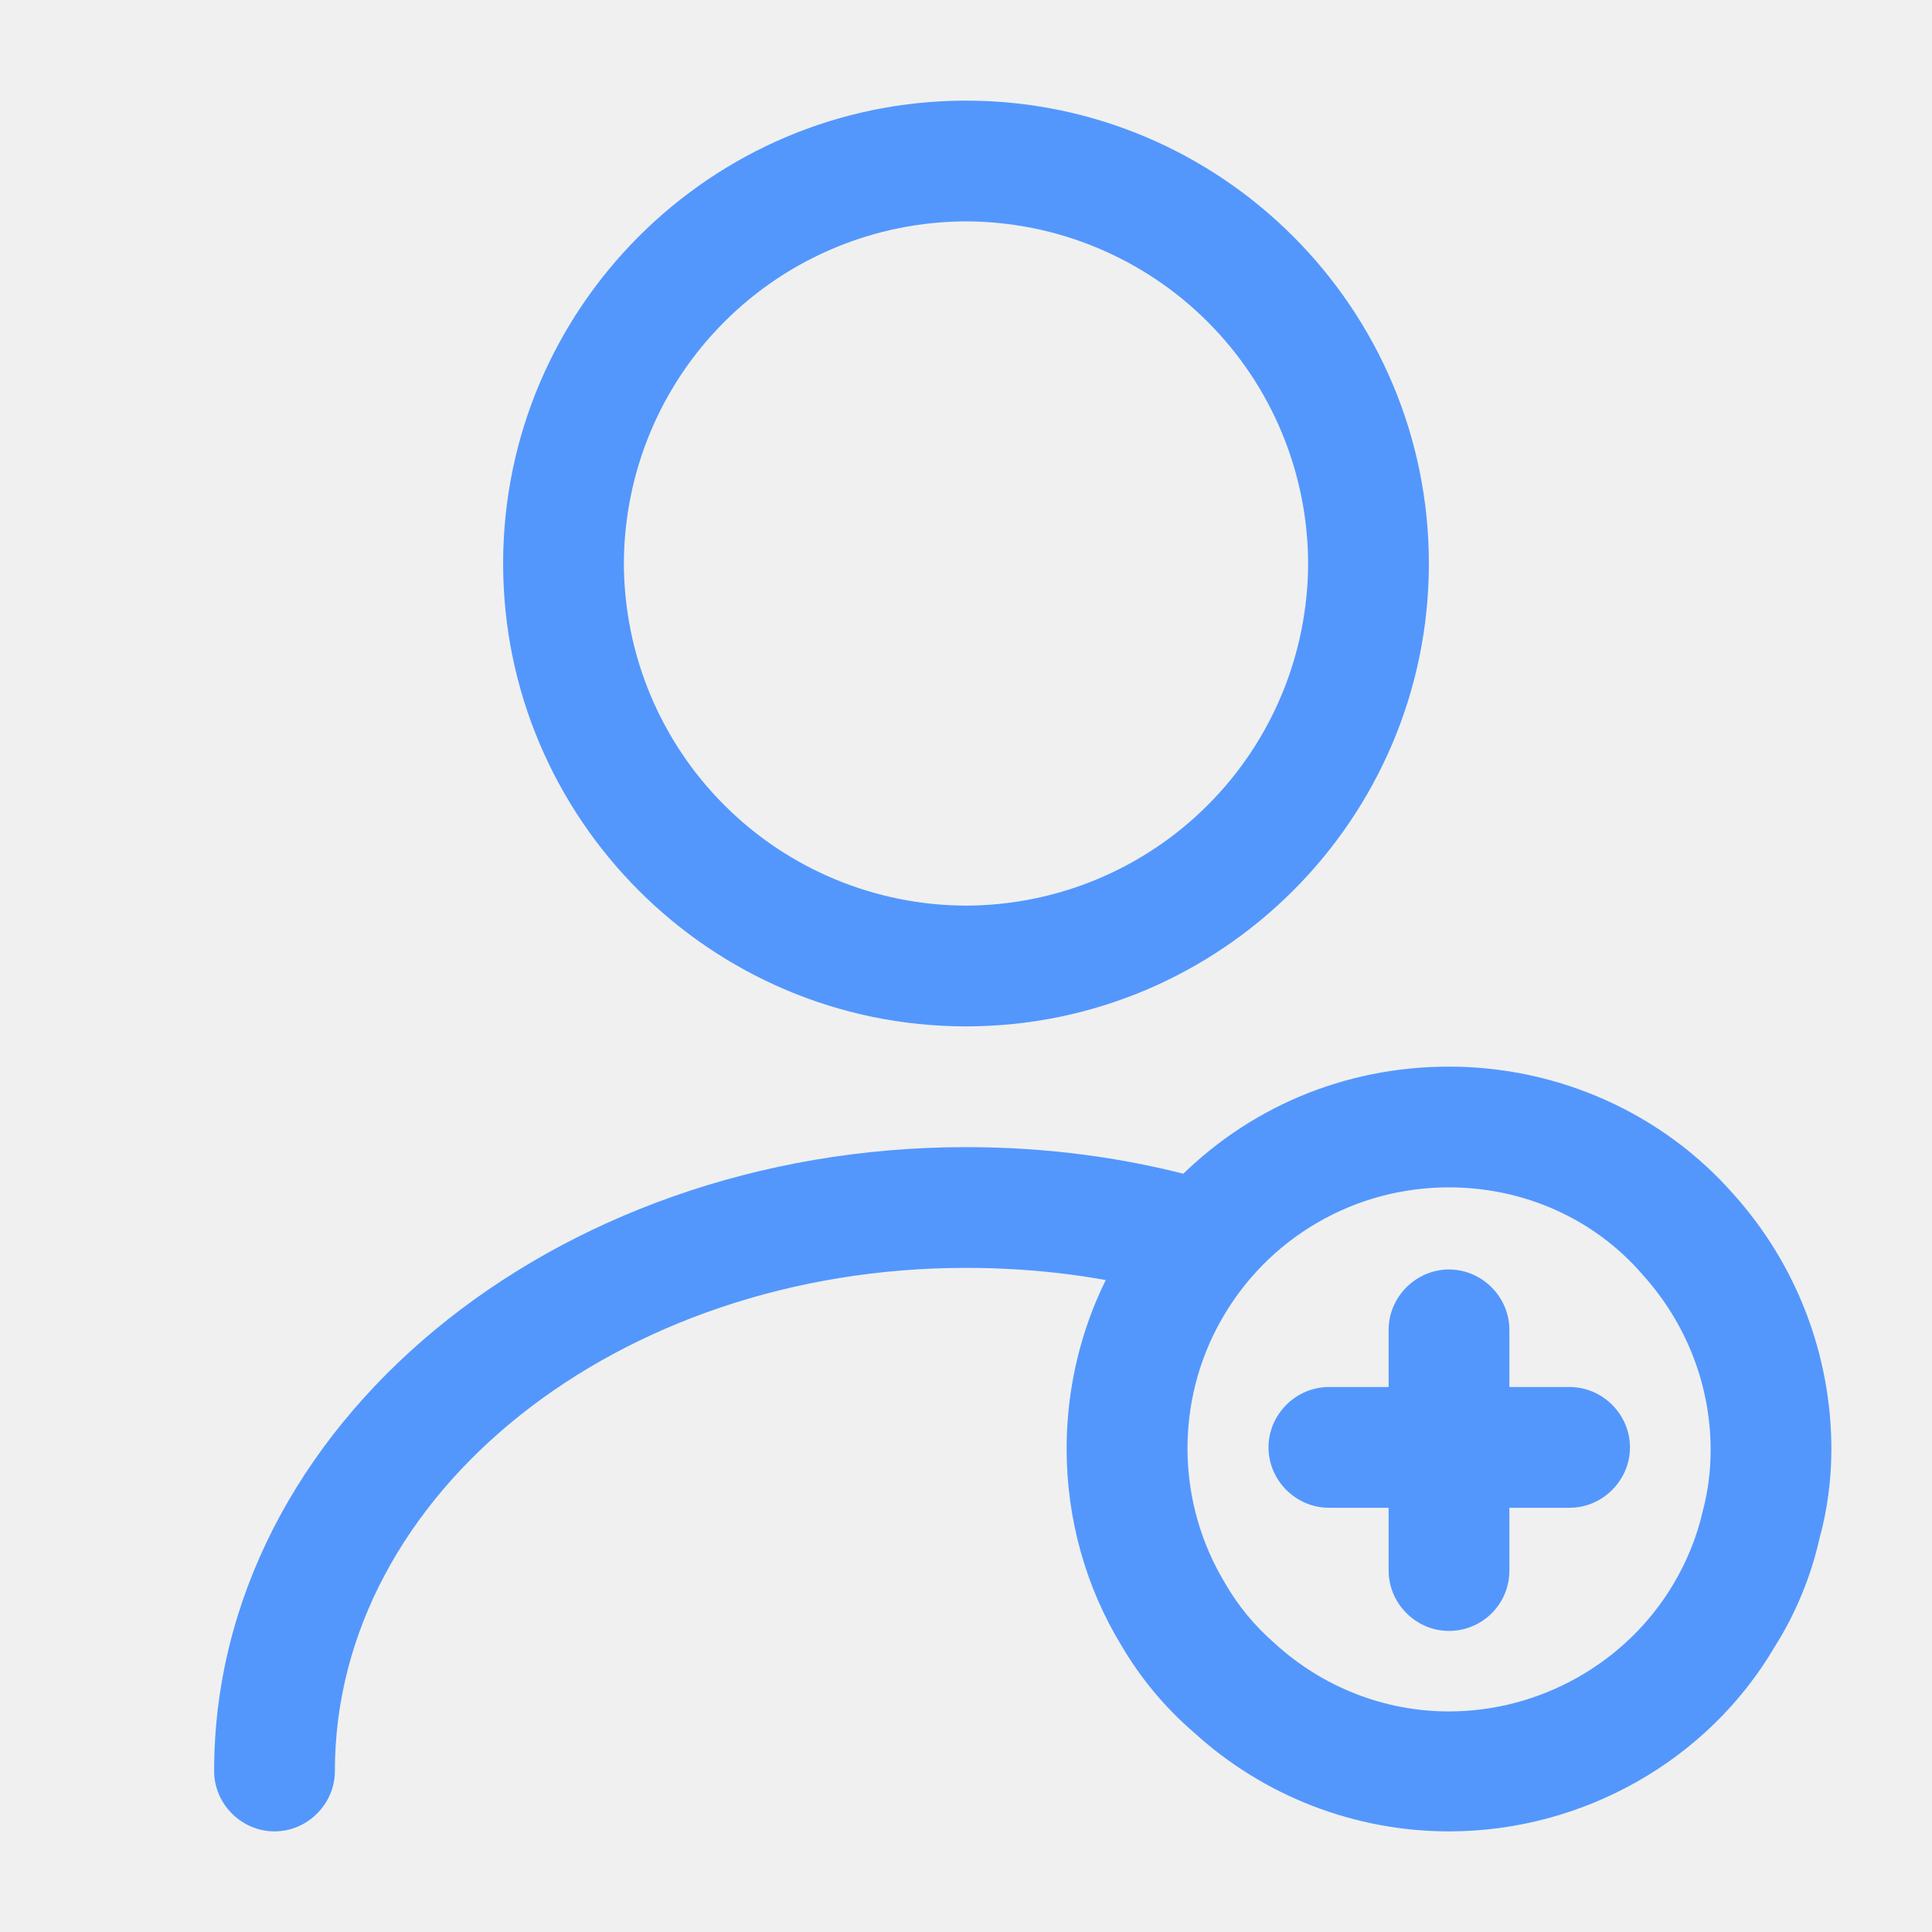
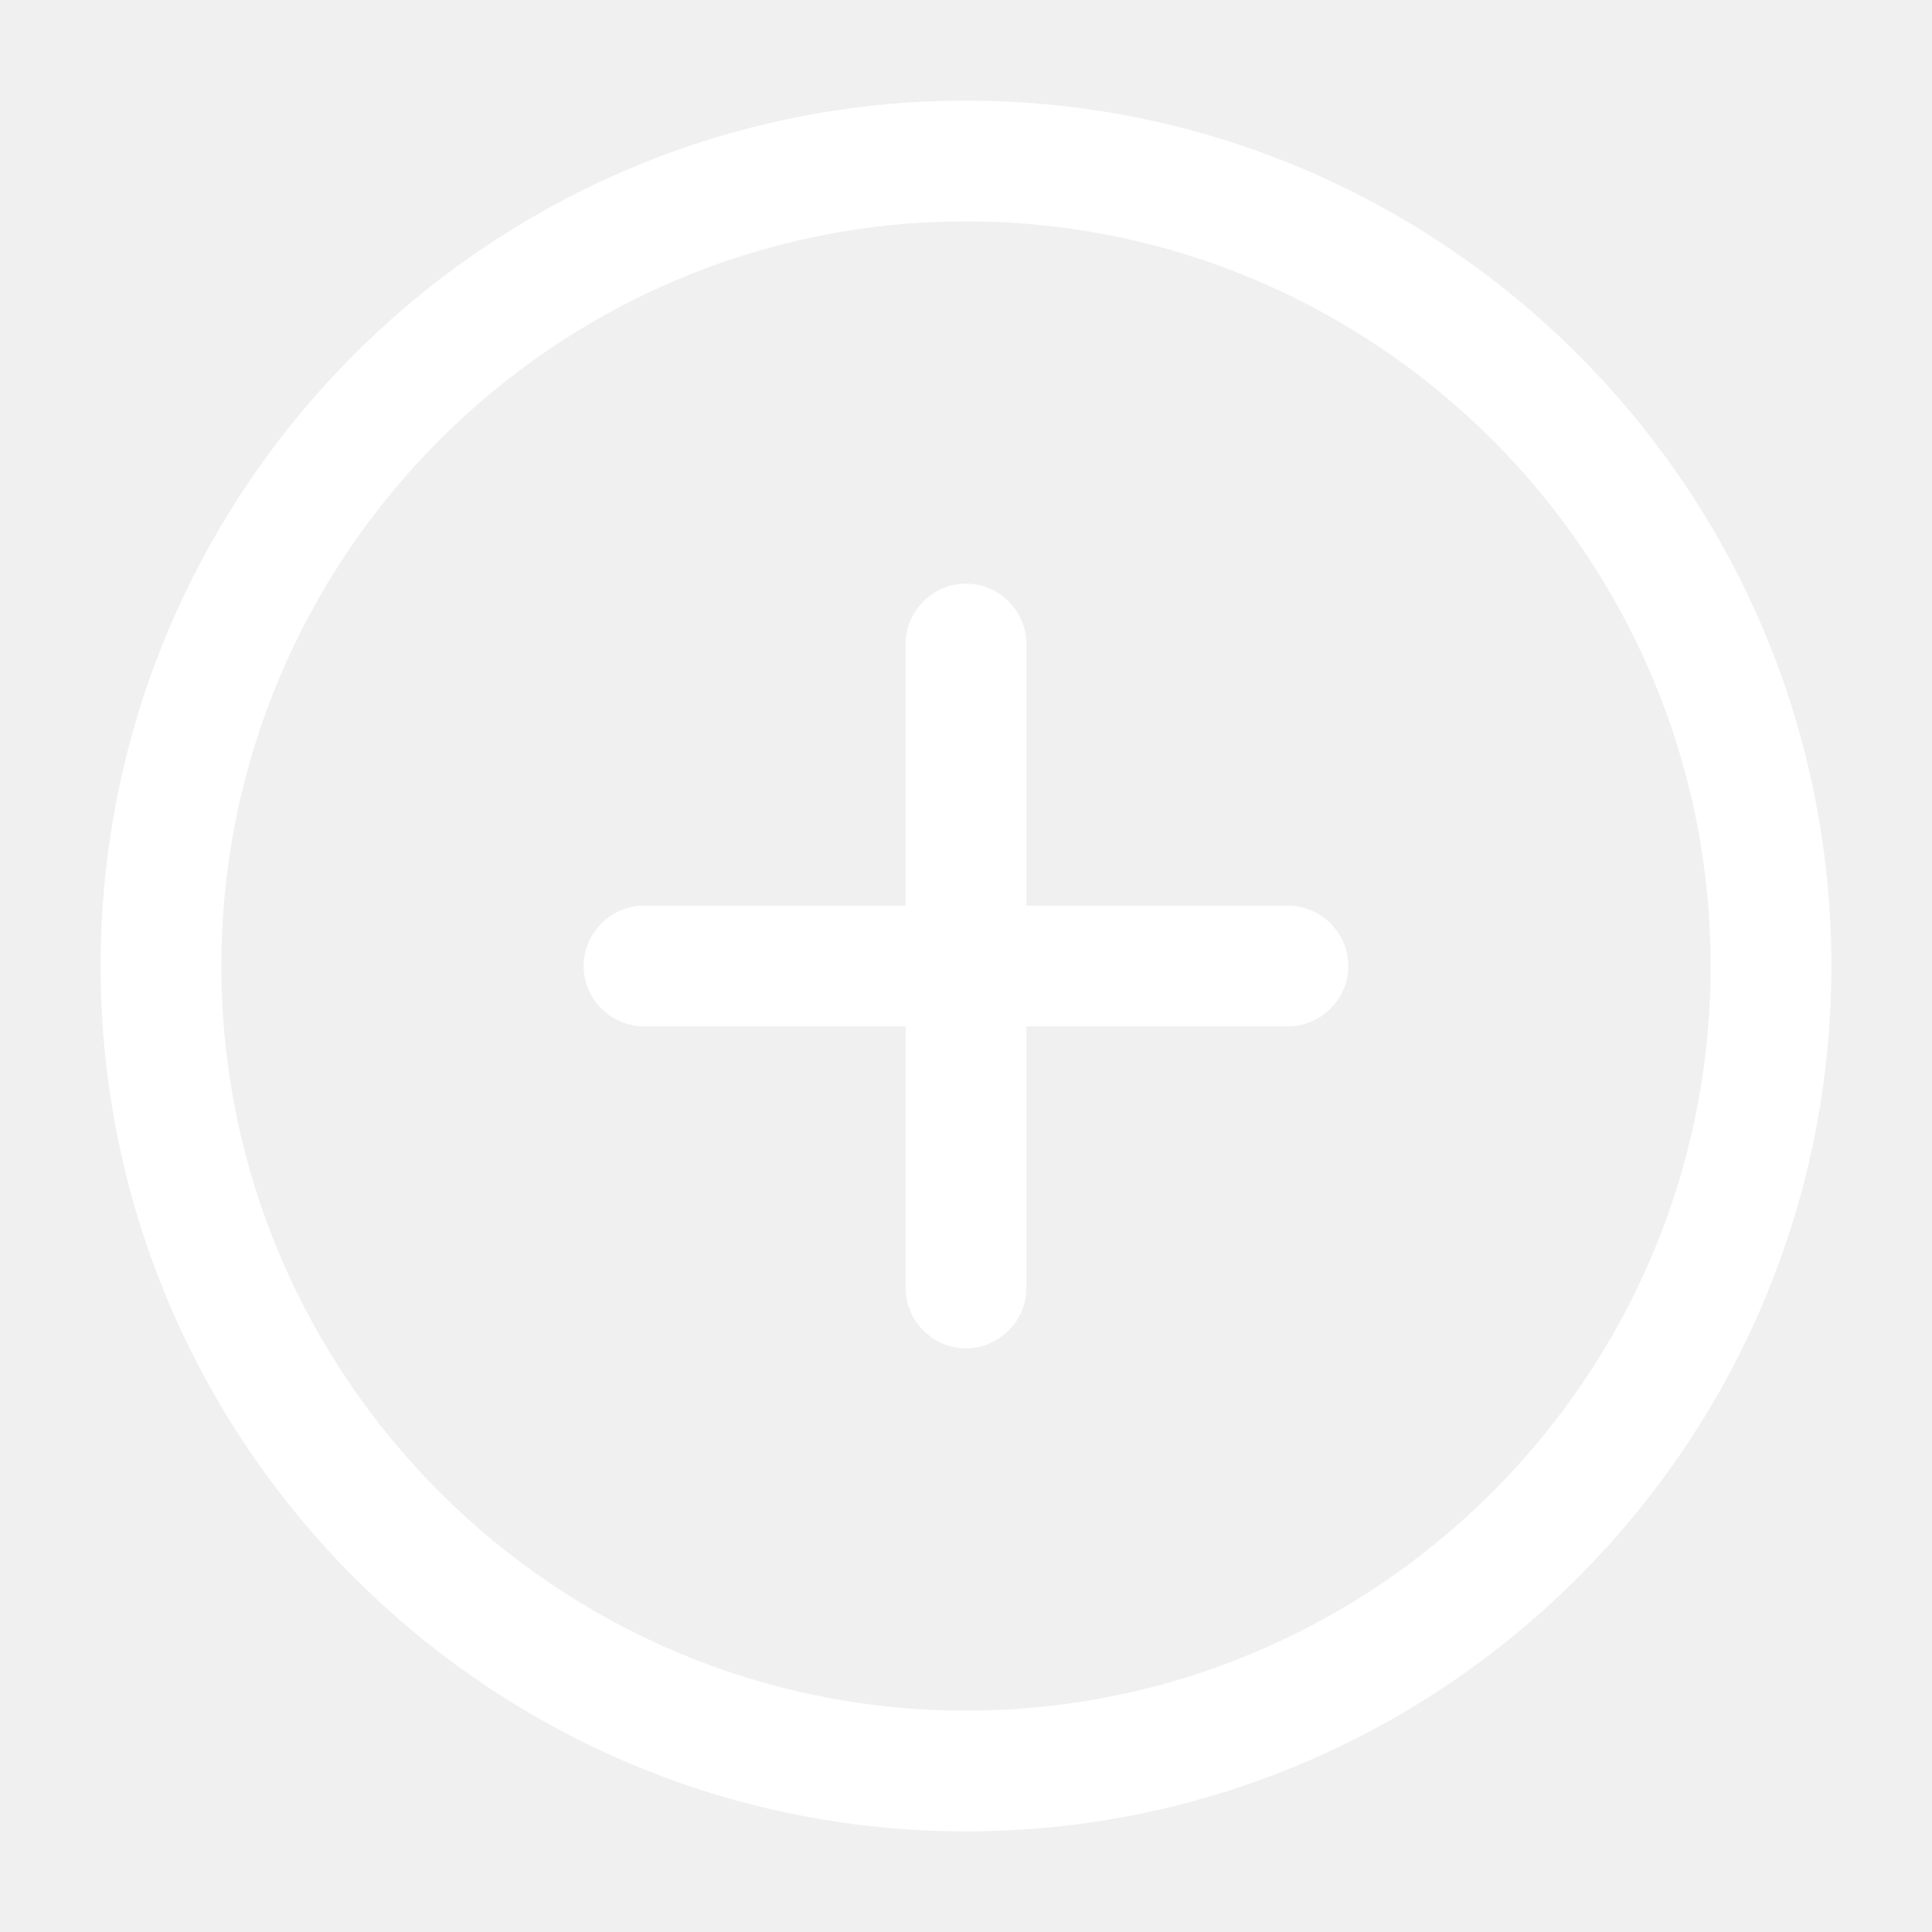
<svg xmlns="http://www.w3.org/2000/svg" width="24" height="24" viewBox="0 0 24 24" fill="none">
-   <path d="M12 12.75C8.83 12.75 6.25 10.17 6.25 7C6.25 3.83 8.83 1.25 12 1.25C15.17 1.25 17.75 3.83 17.75 7C17.75 10.17 15.17 12.75 12 12.75ZM12 2.75C10.874 2.753 9.794 3.201 8.998 3.998C8.201 4.794 7.753 5.874 7.75 7C7.753 8.126 8.201 9.206 8.998 10.002C9.794 10.799 10.874 11.247 12 11.25C13.126 11.247 14.206 10.799 15.002 10.002C15.799 9.206 16.247 8.126 16.25 7C16.247 5.874 15.799 4.794 15.002 3.998C14.206 3.201 13.126 2.753 12 2.75ZM3.41 22.75C3 22.75 2.66 22.41 2.66 22C2.66 17.73 6.85 14.25 12 14.25C13.01 14.25 14 14.38 14.96 14.65C15.36 14.76 15.59 15.17 15.48 15.57C15.37 15.97 14.96 16.2 14.56 16.09C13.74 15.86 12.88 15.75 12 15.75C7.68 15.75 4.16 18.55 4.16 22C4.16 22.41 3.82 22.75 3.41 22.75Z" fill="#5397FD" />
-   <path d="M18 22.75C16.827 22.75 15.696 22.311 14.83 21.52C14.48 21.22 14.17 20.85 13.93 20.44C13.49 19.72 13.25 18.87 13.25 18C13.25 16.75 13.73 15.58 14.59 14.69C15.49 13.76 16.7 13.25 18 13.25C19.36 13.25 20.65 13.83 21.53 14.83C22.314 15.7 22.749 16.829 22.75 18C22.75 18.38 22.7 18.76 22.6 19.12C22.5 19.57 22.31 20.04 22.05 20.45C21.22 21.87 19.66 22.75 18 22.75ZM18 14.75C17.425 14.749 16.859 14.9 16.362 15.19C15.865 15.479 15.454 15.896 15.171 16.397C14.887 16.898 14.743 17.465 14.752 18.04C14.76 18.615 14.922 19.178 15.22 19.67C15.38 19.95 15.59 20.2 15.83 20.41C16.43 20.96 17.2 21.26 18 21.26C19.13 21.26 20.2 20.66 20.78 19.69C20.95 19.41 21.08 19.09 21.15 18.78C21.22 18.52 21.25 18.27 21.25 18.01C21.25 17.21 20.95 16.44 20.41 15.84C19.81 15.14 18.93 14.75 18 14.75Z" fill="#5397FD" />
-   <path d="M19.498 18.73H16.508C16.098 18.73 15.758 18.39 15.758 17.98C15.758 17.57 16.098 17.23 16.508 17.23H19.498C19.908 17.23 20.248 17.57 20.248 17.98C20.248 18.39 19.908 18.73 19.498 18.73Z" fill="#5397FD" />
-   <path d="M18 20.26C17.59 20.26 17.25 19.92 17.25 19.51V16.52C17.25 16.11 17.59 15.77 18 15.77C18.41 15.77 18.75 16.11 18.75 16.52V19.51C18.75 19.93 18.41 20.26 18 20.26Z" fill="#5397FD" />
+   <path d="M12 22.75C6.07 22.75 1.25 17.93 1.25 12C1.25 6.07 6.07 1.25 12 1.25C17.93 1.25 22.75 6.07 22.75 12C22.75 17.93 17.93 22.75 12 22.75ZM12 2.75C6.9 2.75 2.75 6.9 2.75 12C2.75 17.1 6.9 21.25 12 21.25C17.1 21.25 21.25 17.1 21.25 12C21.25 6.9 17.1 2.75 12 2.75Z" fill="white" />
+   <path d="M16 12.75H8C7.59 12.75 7.25 12.41 7.25 12C7.25 11.59 7.59 11.25 8 11.25H16C16.41 11.25 16.75 11.59 16.75 12C16.75 12.41 16.41 12.75 16 12.75Z" fill="white" />
+   <path d="M12 16.75C11.59 16.75 11.25 16.41 11.25 16V8C11.25 7.59 11.59 7.25 12 7.25C12.41 7.25 12.75 7.59 12.75 8V16C12.75 16.41 12.41 16.75 12 16.75Z" fill="white" />
</svg>
